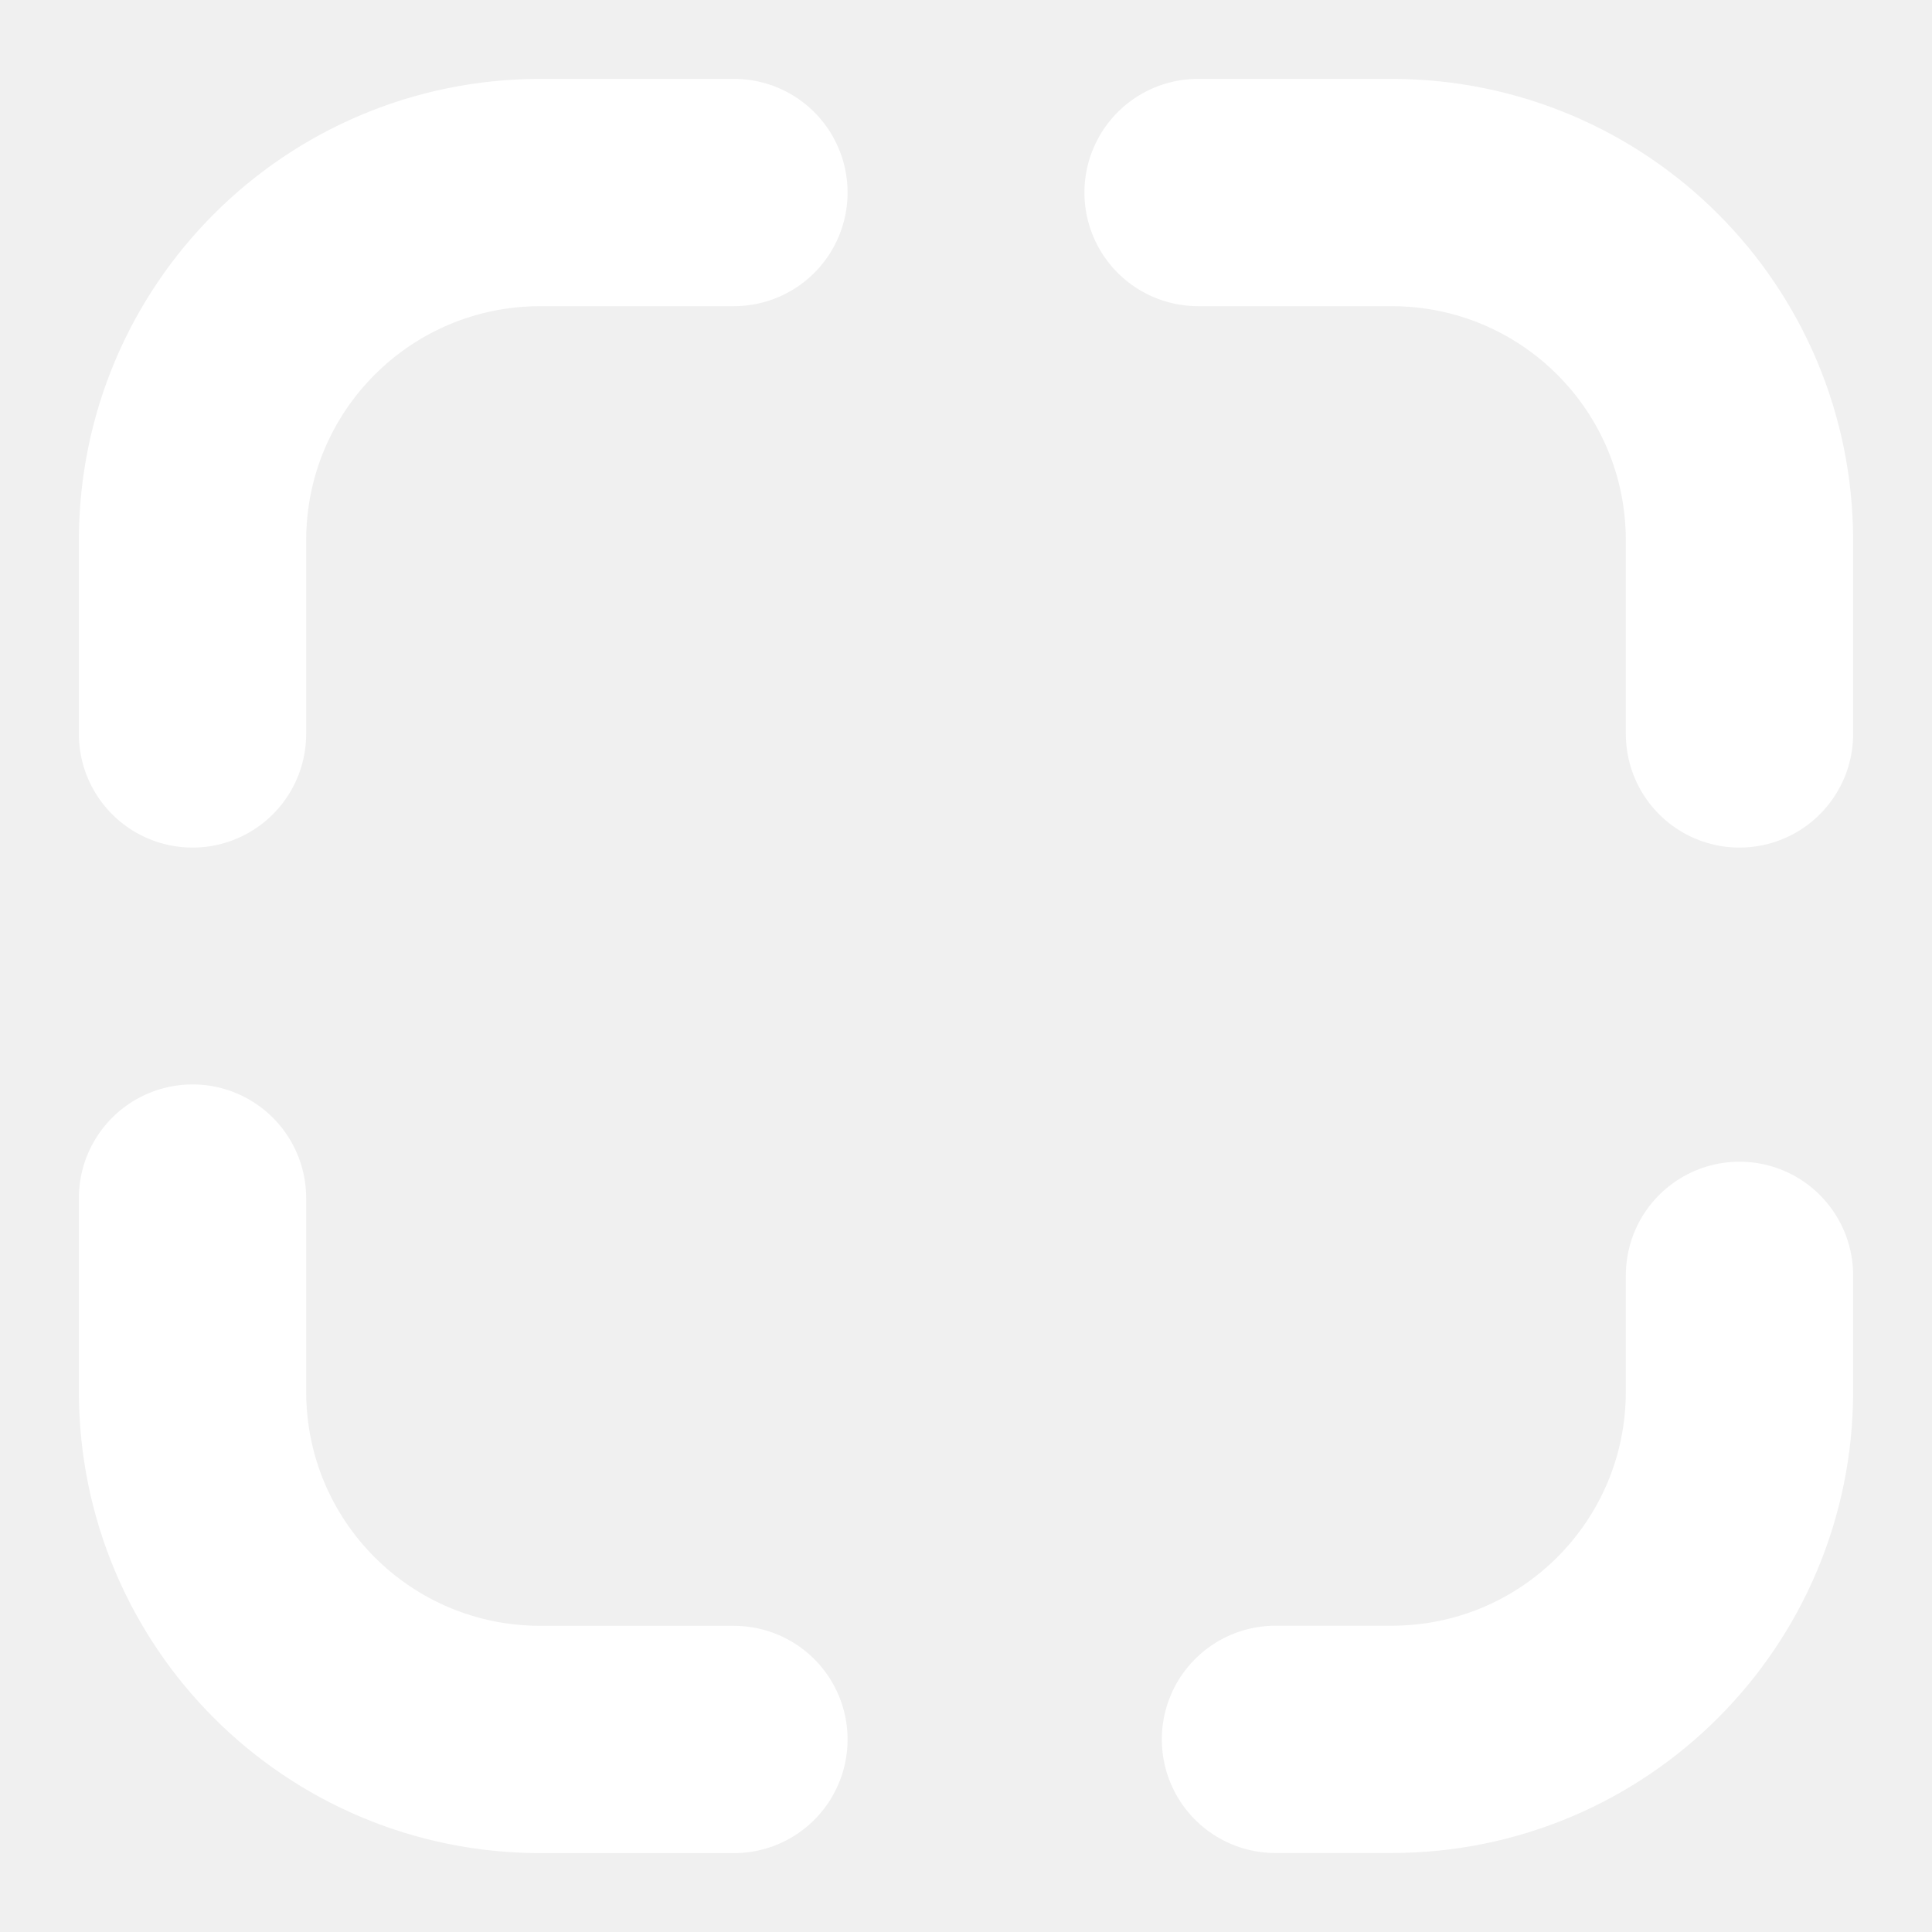
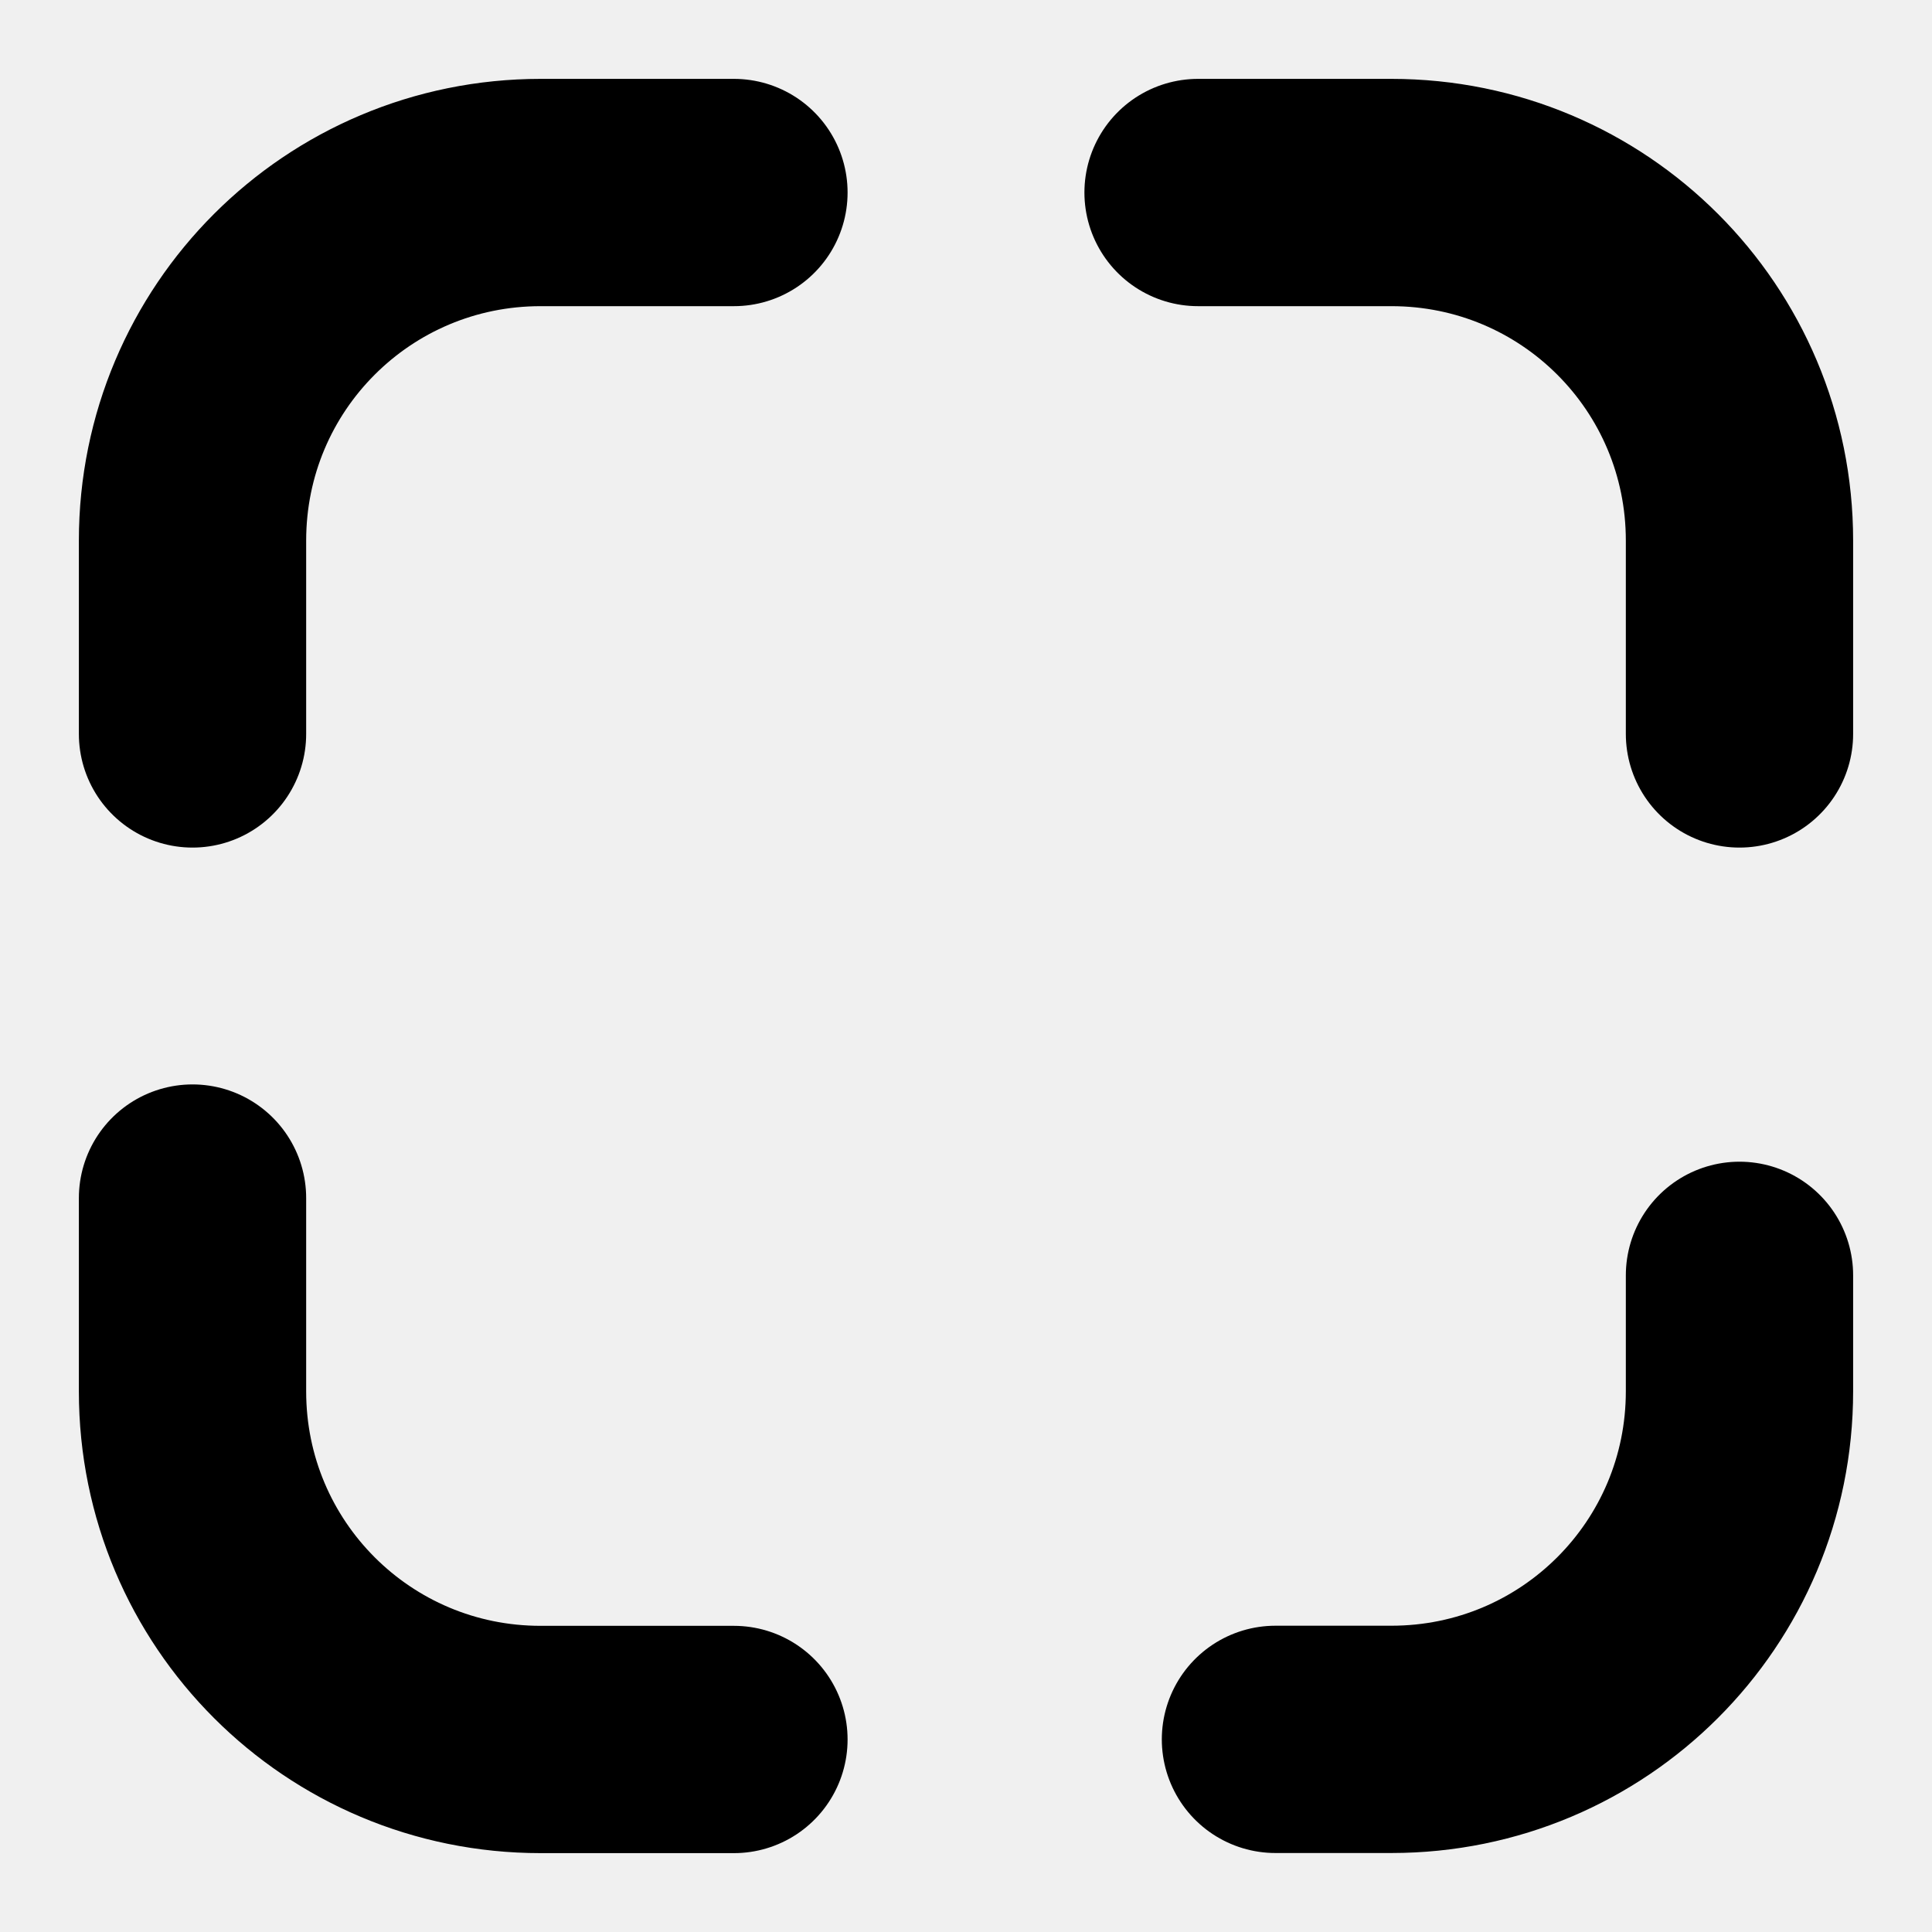
<svg xmlns="http://www.w3.org/2000/svg" width="17" height="17" viewBox="0 0 17 17" fill="none">
-   <path d="M1.694 6.458V4.757C1.694 3.062 3.062 1.694 4.757 1.694H6.458" stroke="white" stroke-width="2" stroke-linecap="round" stroke-linejoin="round" />
-   <path d="M10.542 1.694H12.243C13.938 1.694 15.306 3.062 15.306 4.757V6.458" stroke="white" stroke-width="2" stroke-linecap="round" stroke-linejoin="round" />
-   <path d="M15.306 11.222V12.242C15.306 13.937 13.938 15.305 12.243 15.305H11.223" stroke="white" stroke-width="2" stroke-linecap="round" stroke-linejoin="round" />
-   <path d="M6.458 15.306H4.757C3.062 15.306 1.694 13.938 1.694 12.243V10.542" stroke="white" stroke-width="2" stroke-linecap="round" stroke-linejoin="round" />
+   <path d="M1.694 6.458V4.757C1.694 3.062 3.062 1.694 4.757 1.694H6.458" stroke="black" stroke-width="2" stroke-linecap="round" stroke-linejoin="round" />
+   <path d="M10.542 1.694H12.243C13.938 1.694 15.306 3.062 15.306 4.757V6.458" stroke="black" stroke-width="2" stroke-linecap="round" stroke-linejoin="round" />
+   <path d="M15.306 11.222V12.242C15.306 13.937 13.938 15.305 12.243 15.305H11.223" stroke="black" stroke-width="2" stroke-linecap="round" stroke-linejoin="round" />
+   <path d="M6.458 15.306H4.757C3.062 15.306 1.694 13.938 1.694 12.243V10.542" stroke="black" stroke-width="2" stroke-linecap="round" stroke-linejoin="round" />
</svg>
